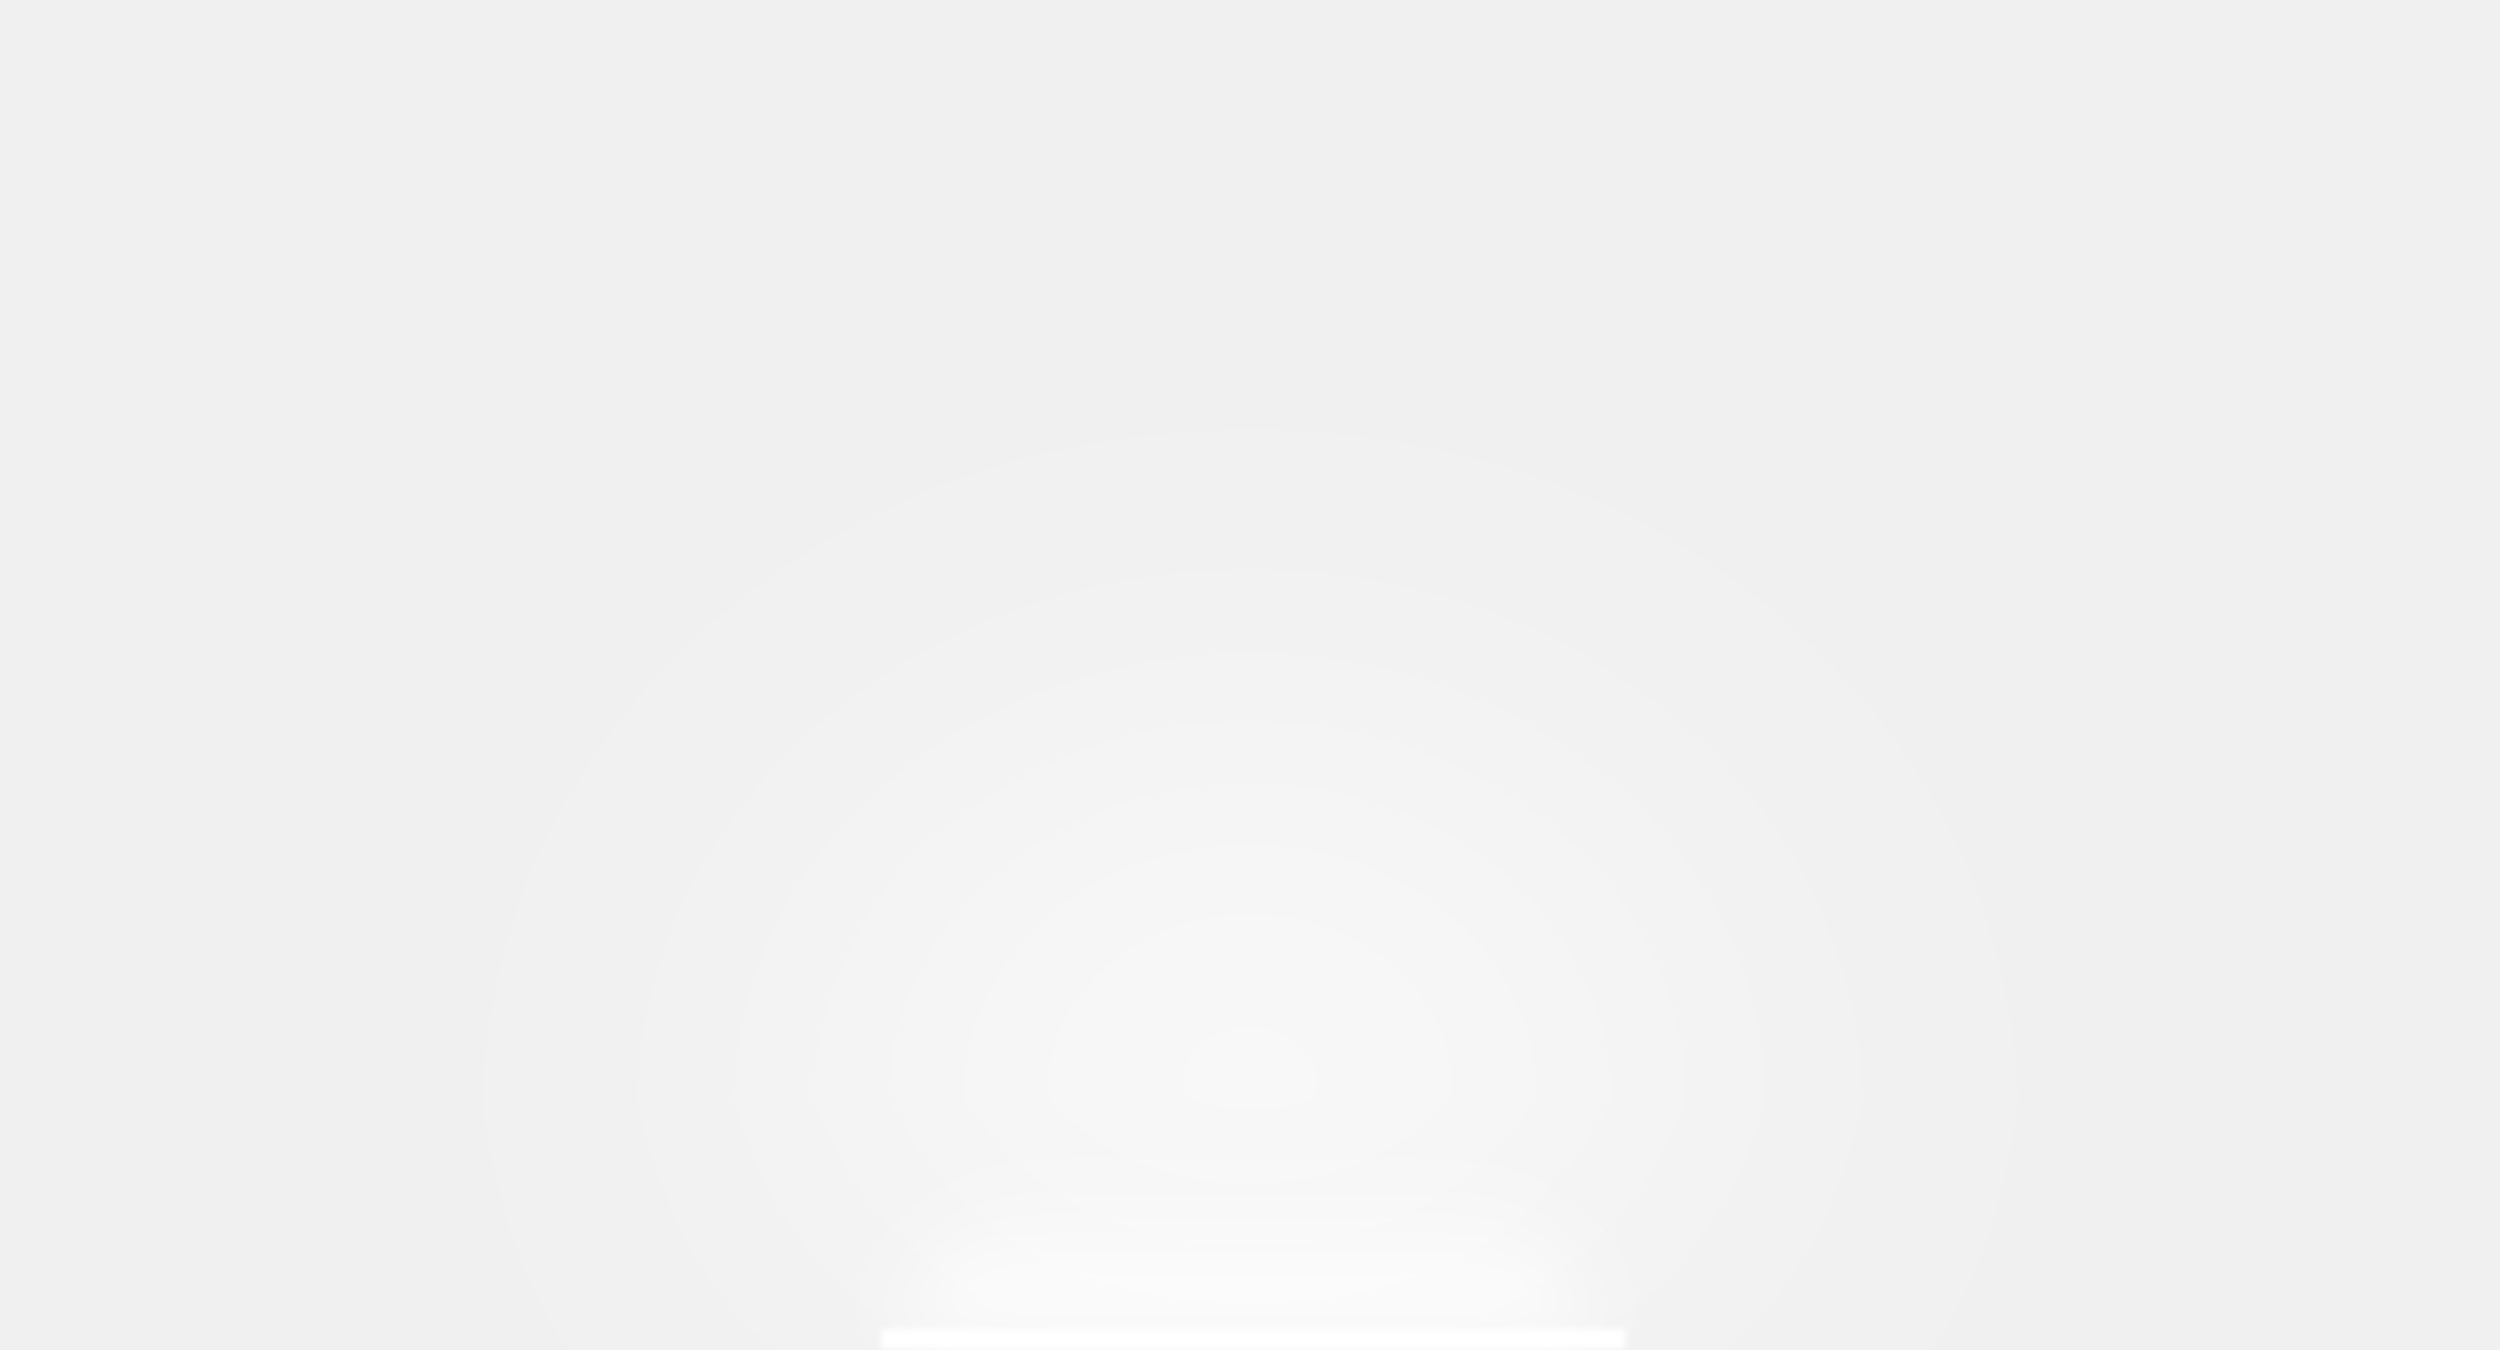
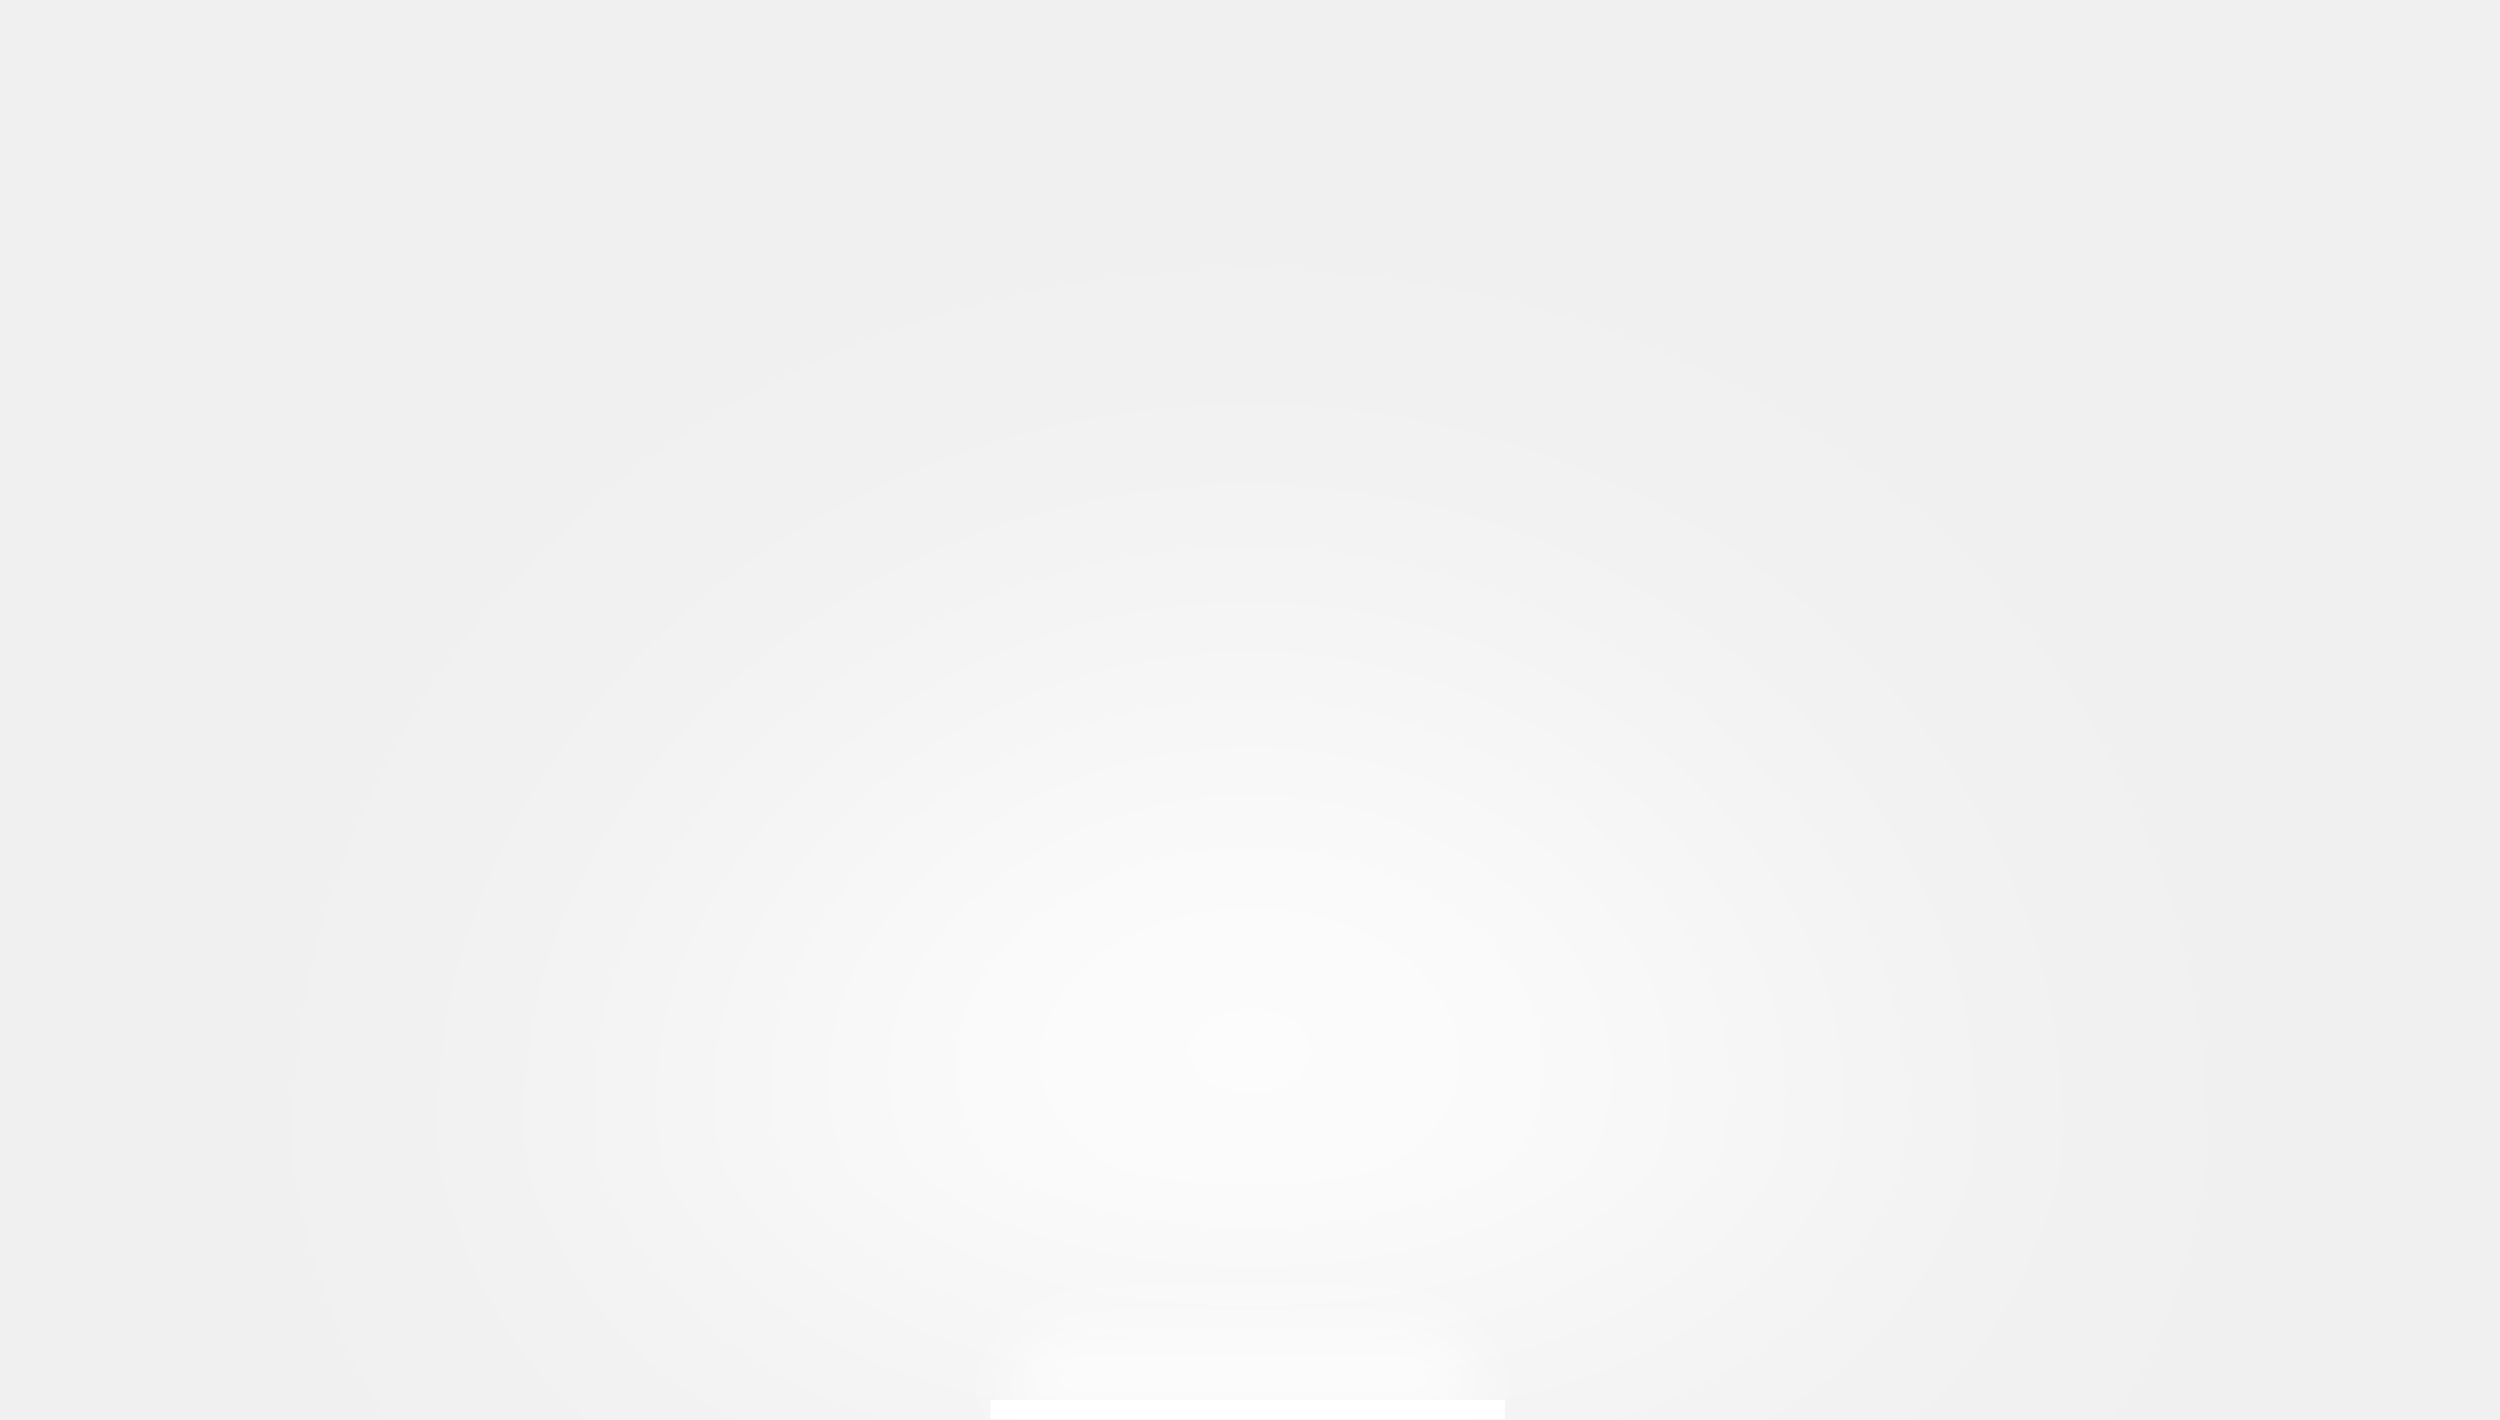
- <svg xmlns="http://www.w3.org/2000/svg" width="363" height="196" viewBox="0 0 363 196" fill="none">
+ <svg xmlns="http://www.w3.org/2000/svg" width="525" height="298" viewBox="0 0 525 298" fill="none">
  <g filter="url(#filter0_f_400_35)">
-     <ellipse cx="181.5" cy="194.5" rx="61.5" ry="74.5" fill="white" />
+     <ellipse cx="262.5" cy="257" rx="118.5" ry="113" fill="white" />
  </g>
  <g filter="url(#filter1_f_400_35)">
-     <path d="M132 196C132 181.641 143.641 170 158 170H204C218.359 170 230 181.641 230 196V196H132V196Z" fill="url(#paint0_linear_400_35)" />
+     <path d="M212 297C212 282.641 223.641 271 238 271H284C298.359 271 310 282.641 310 297H212Z" fill="url(#paint0_linear_400_35)" />
  </g>
-   <g filter="url(#filter2_f_400_35)">
-     <line x1="236" y1="195" x2="128" y2="195" stroke="white" stroke-width="4" />
-   </g>
+   <line x1="316" y1="296" x2="208" y2="296" stroke="white" stroke-width="4" />
  <defs>
-     <filter id="filter0_f_400_35" x="0" y="0" width="363" height="389" filterUnits="userSpaceOnUse" color-interpolation-filters="sRGB">
+     <filter id="filter0_f_400_35" x="0" y="0" width="525" height="514" filterUnits="userSpaceOnUse" color-interpolation-filters="sRGB">
      <feFlood flood-opacity="0" result="BackgroundImageFix" />
      <feBlend mode="normal" in="SourceGraphic" in2="BackgroundImageFix" result="shape" />
-       <feGaussianBlur stdDeviation="60" result="effect1_foregroundBlur_400_35" />
+       <feGaussianBlur stdDeviation="72" result="effect1_foregroundBlur_400_35" />
    </filter>
-     <filter id="filter1_f_400_35" x="120" y="158" width="122" height="50" filterUnits="userSpaceOnUse" color-interpolation-filters="sRGB">
+     <filter id="filter1_f_400_35" x="200" y="259" width="122" height="50" filterUnits="userSpaceOnUse" color-interpolation-filters="sRGB">
      <feFlood flood-opacity="0" result="BackgroundImageFix" />
      <feBlend mode="normal" in="SourceGraphic" in2="BackgroundImageFix" result="shape" />
      <feGaussianBlur stdDeviation="6" result="effect1_foregroundBlur_400_35" />
    </filter>
-     <filter id="filter2_f_400_35" x="127" y="192" width="110" height="6" filterUnits="userSpaceOnUse" color-interpolation-filters="sRGB">
-       <feFlood flood-opacity="0" result="BackgroundImageFix" />
-       <feBlend mode="normal" in="SourceGraphic" in2="BackgroundImageFix" result="shape" />
-       <feGaussianBlur stdDeviation="0.5" result="effect1_foregroundBlur_400_35" />
-     </filter>
-     <linearGradient id="paint0_linear_400_35" x1="181" y1="170" x2="181" y2="196" gradientUnits="userSpaceOnUse">
+     <linearGradient id="paint0_linear_400_35" x1="261" y1="271" x2="261" y2="297" gradientUnits="userSpaceOnUse">
      <stop stop-color="white" stop-opacity="0" />
      <stop offset="1" stop-color="white" />
    </linearGradient>
  </defs>
</svg>
